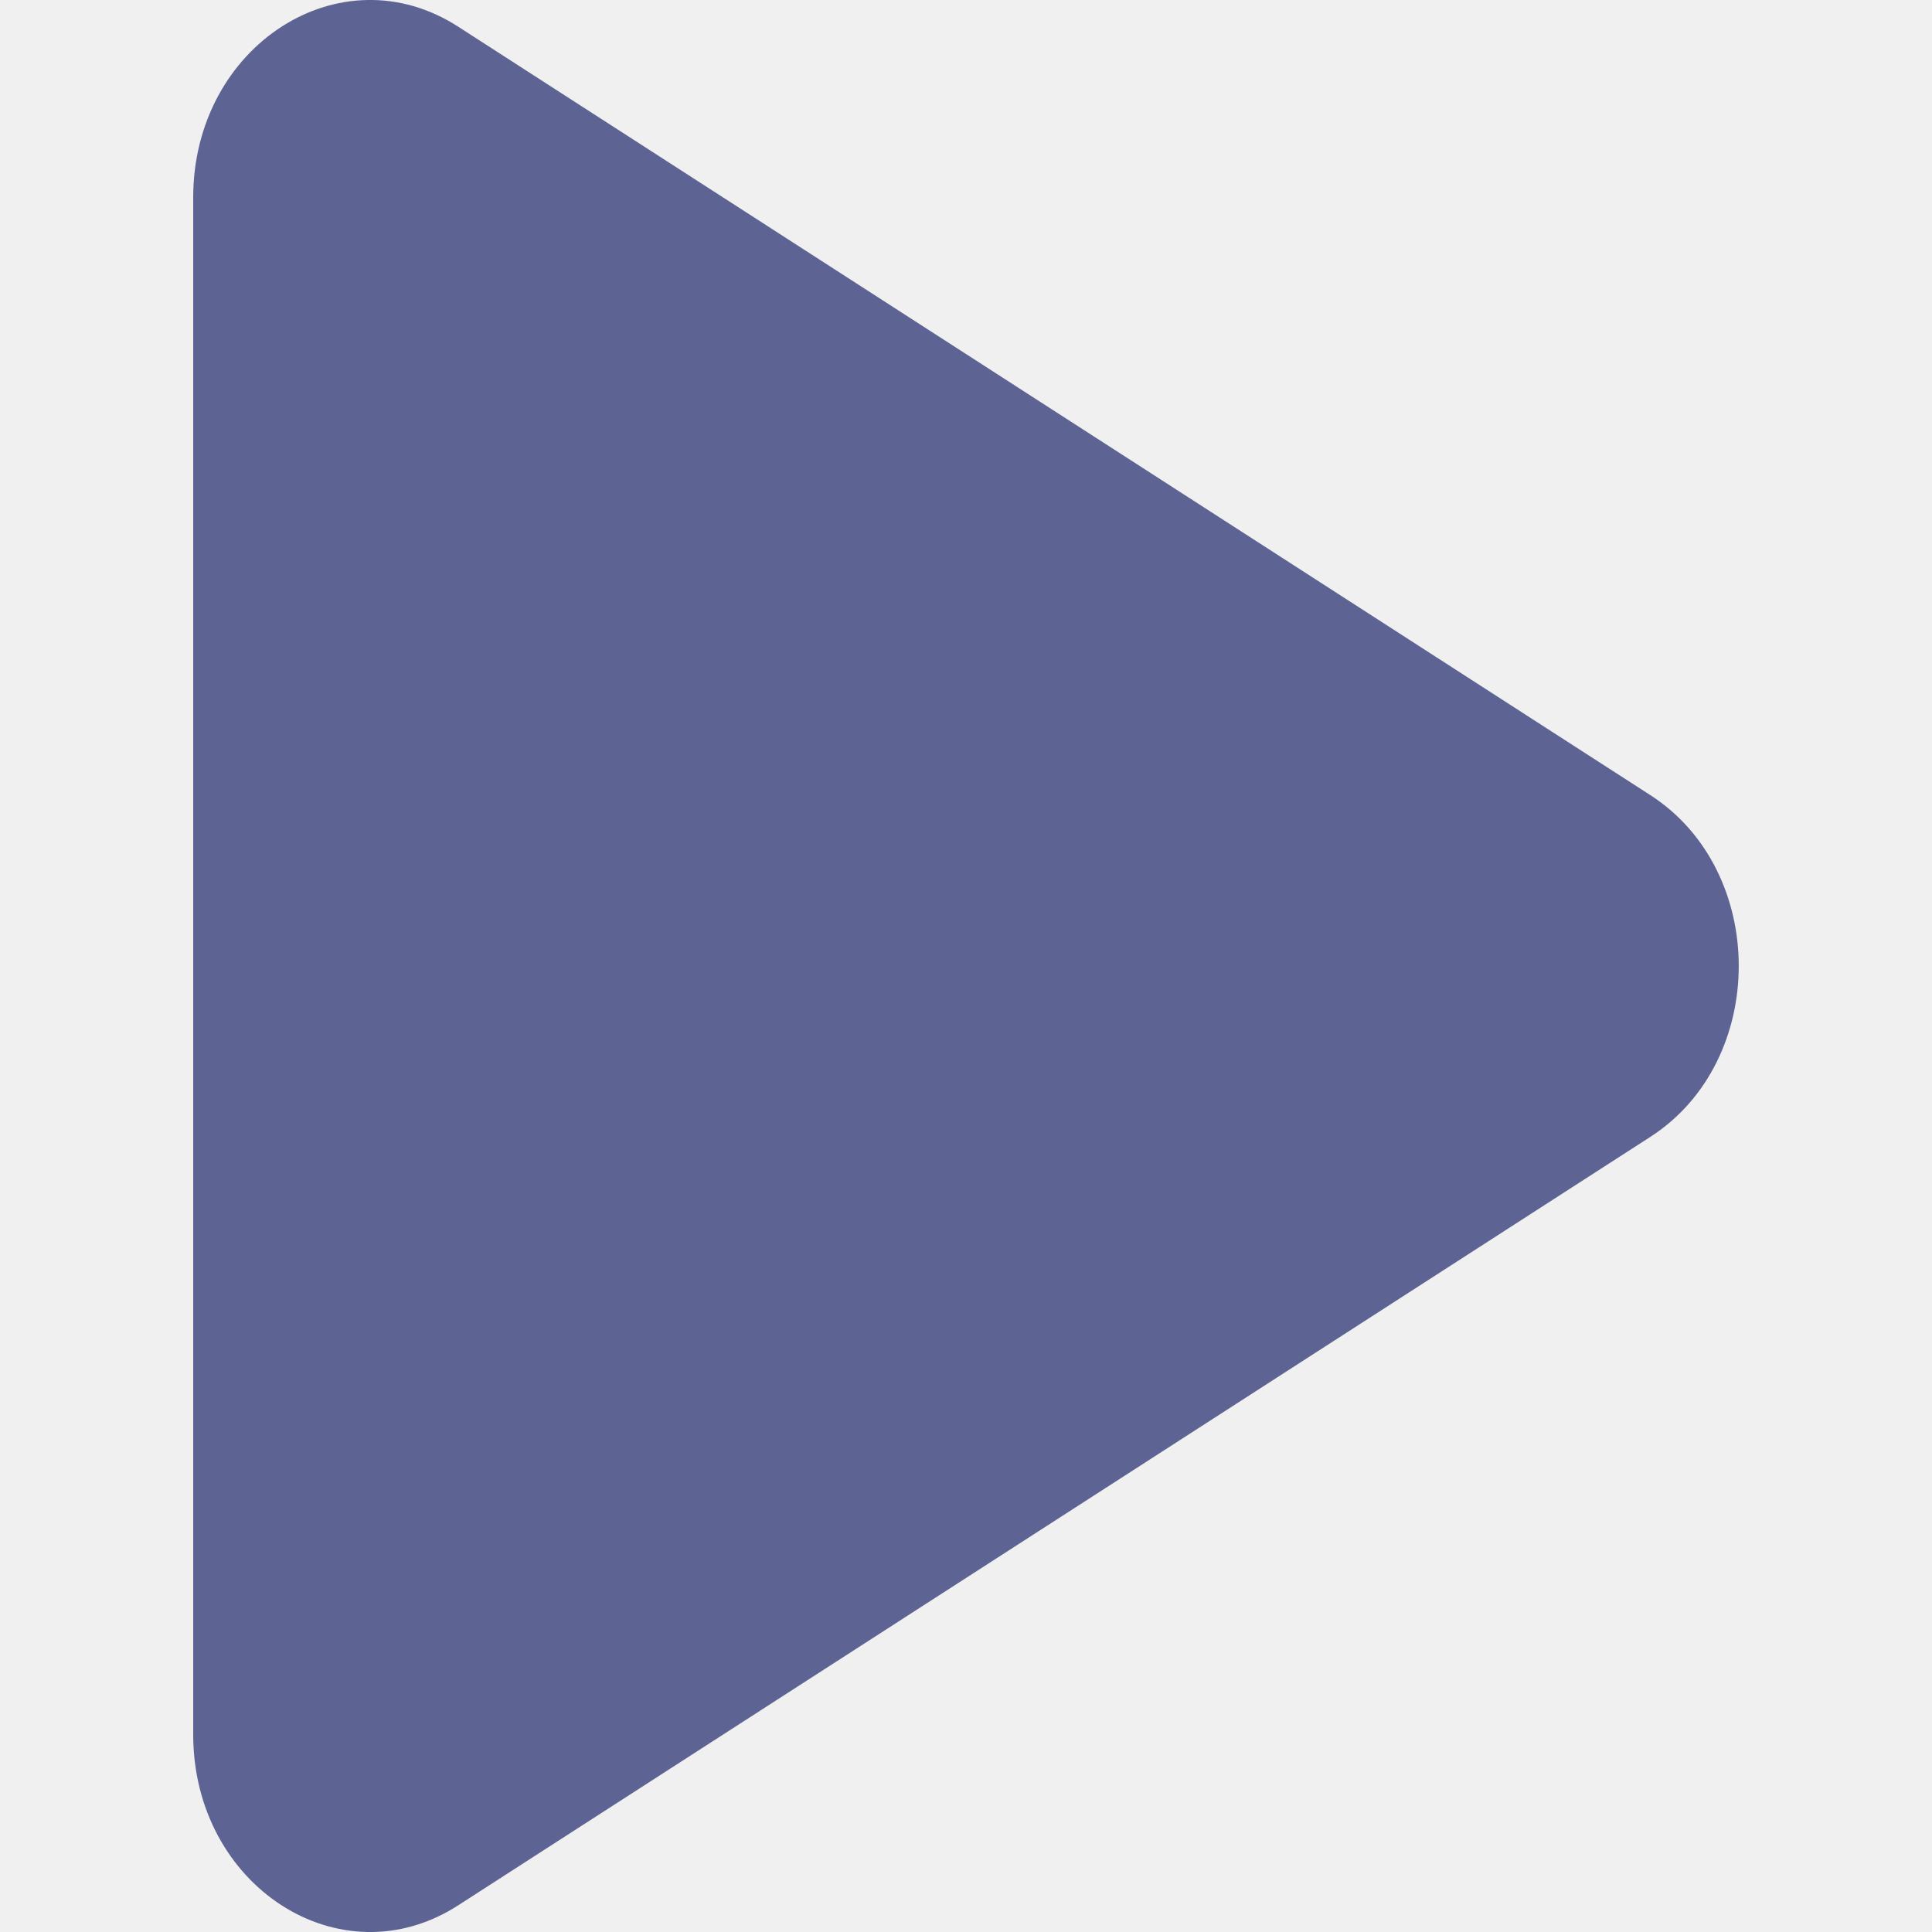
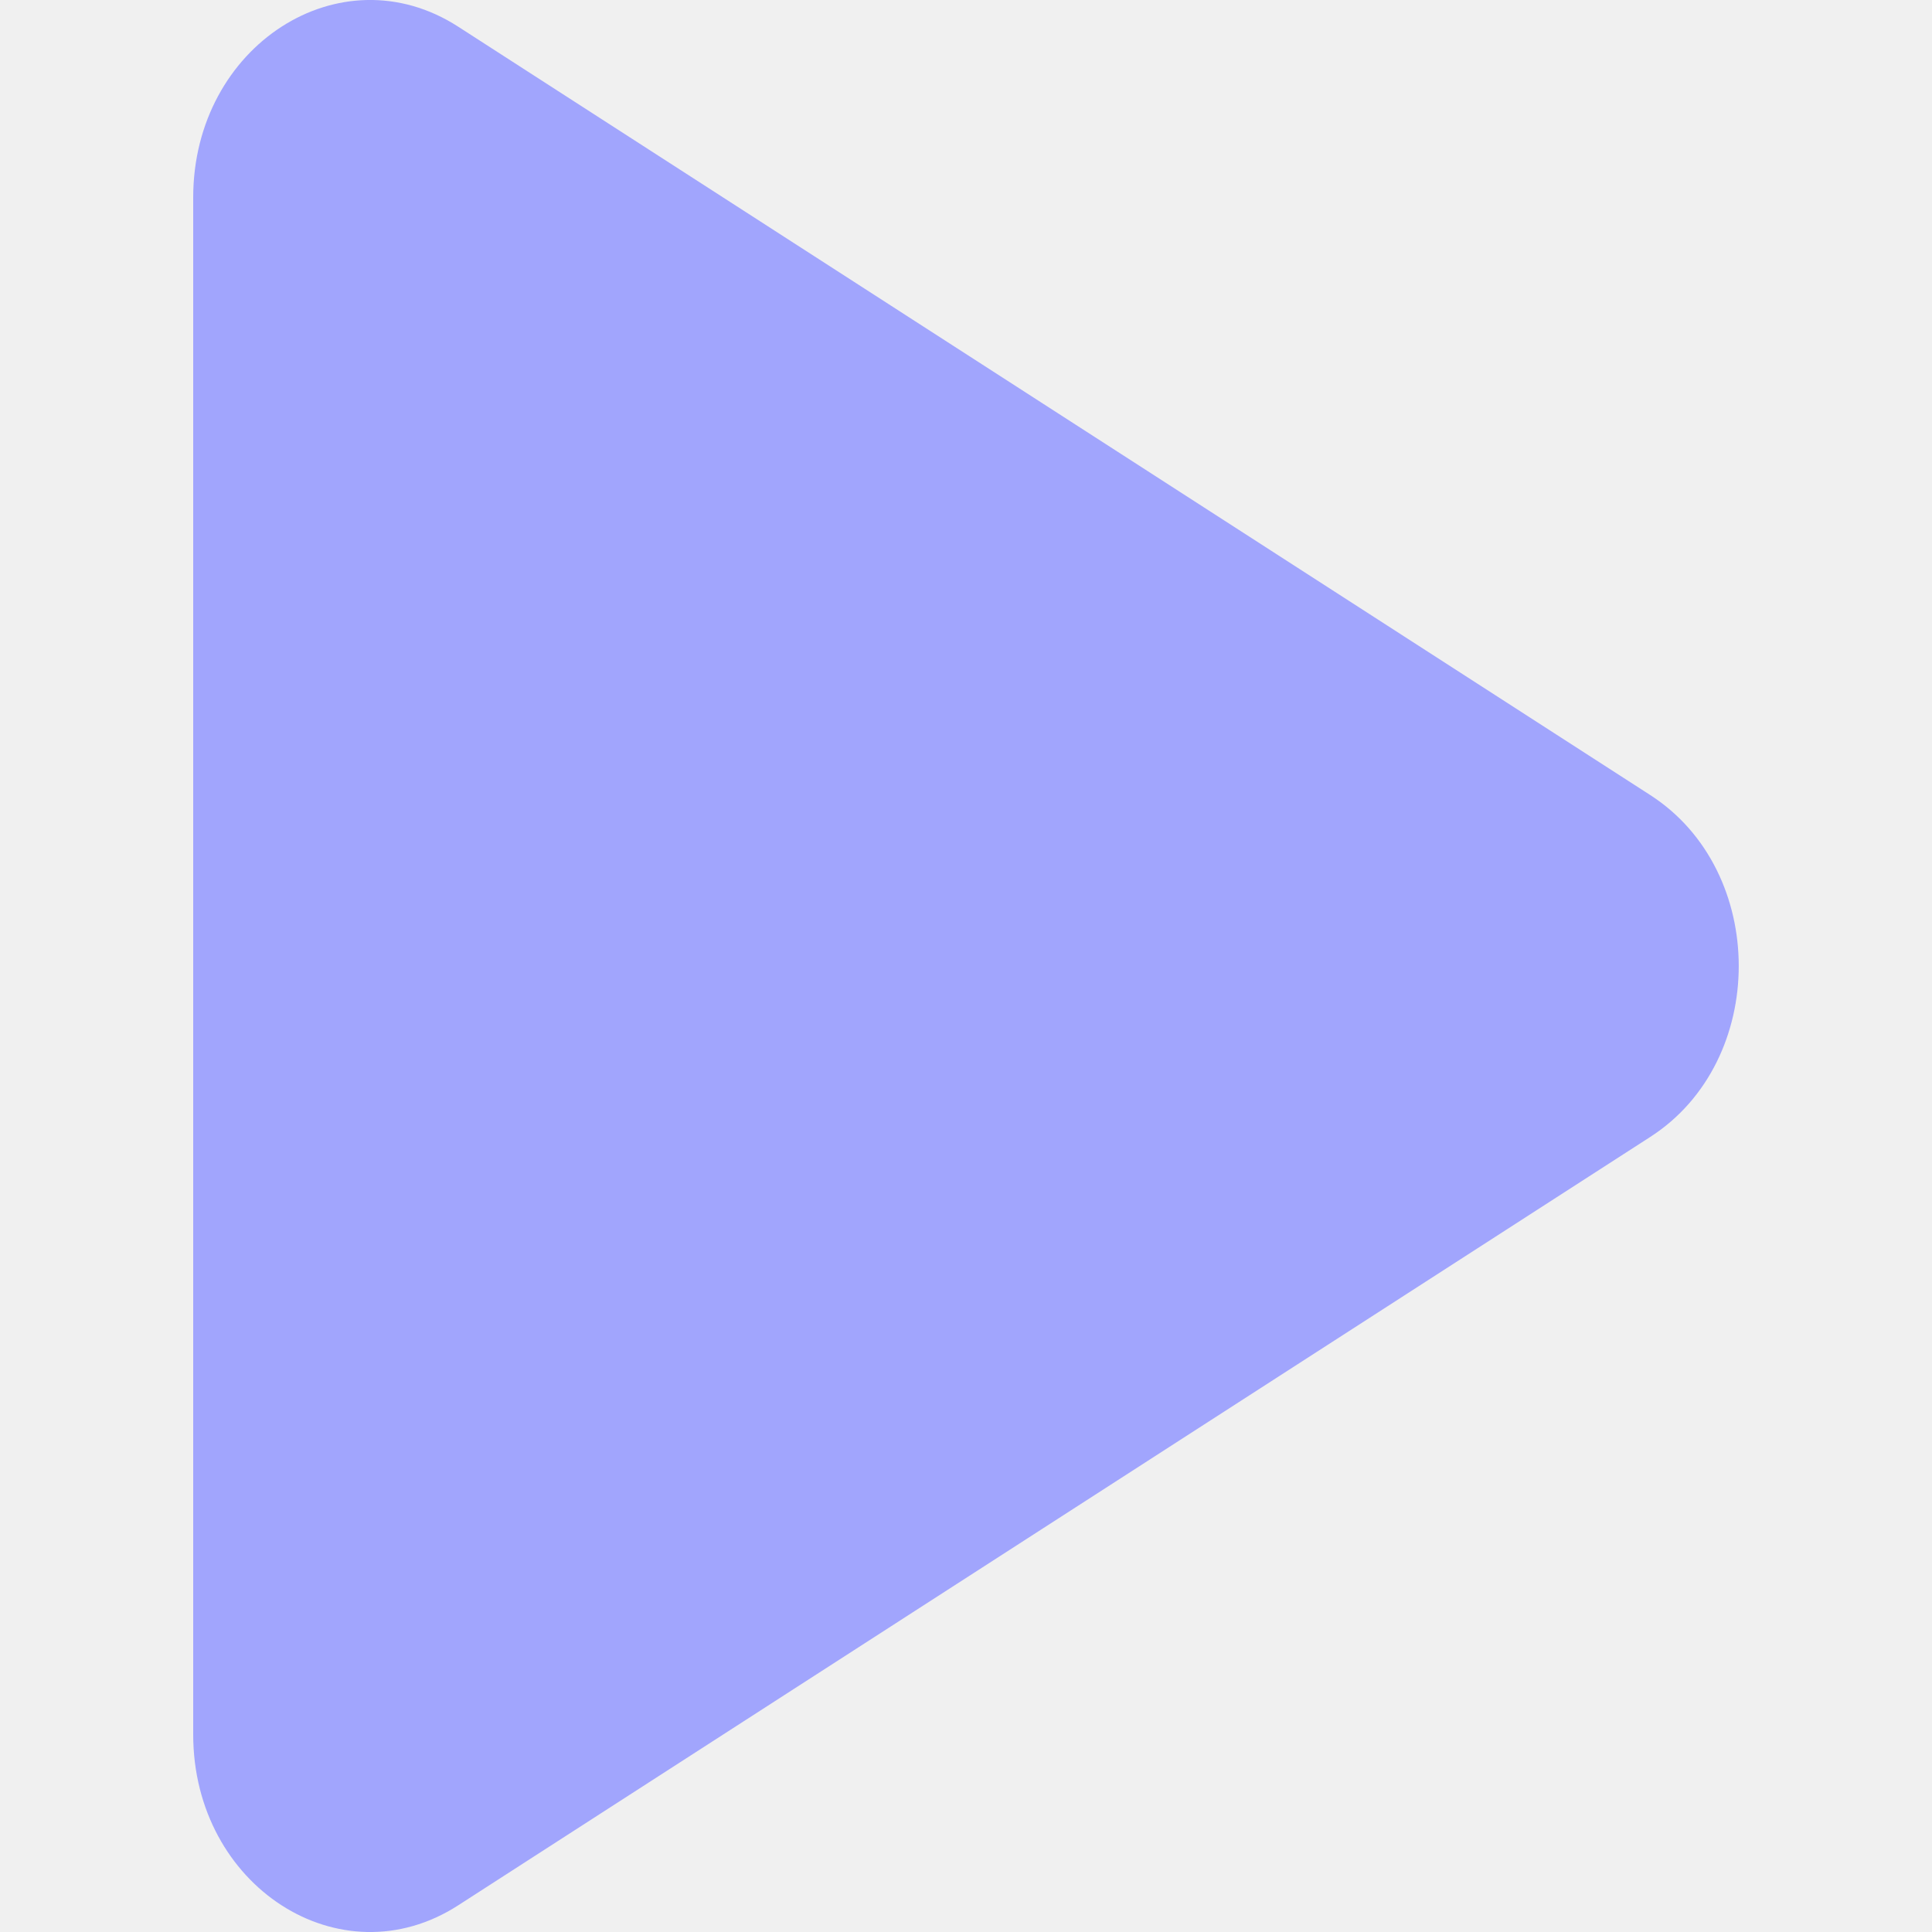
<svg xmlns="http://www.w3.org/2000/svg" width="9" height="9" viewBox="0 0 9 9" fill="none">
  <g clip-path="url(#clip0_792_1402)">
-     <path d="M7.688 5.296C8.237 4.942 8.237 4.058 7.688 3.704L2.134 0.124C1.586 -0.229 0.9 0.213 0.9 0.92V8.08C0.9 8.787 1.586 9.229 2.134 8.876L7.688 5.296Z" fill="#5D6494" />
+     <path d="M7.688 5.296C8.237 4.942 8.237 4.058 7.688 3.704L2.134 0.124C1.586 -0.229 0.9 0.213 0.9 0.92V8.08C0.9 8.787 1.586 9.229 2.134 8.876L7.688 5.296Z" fill="#A1A5FD" />
  </g>
  <defs>
    <clipPath id="clip0_792_1402">
      <rect width="9" height="9" fill="white" />
    </clipPath>
  </defs>
</svg>
